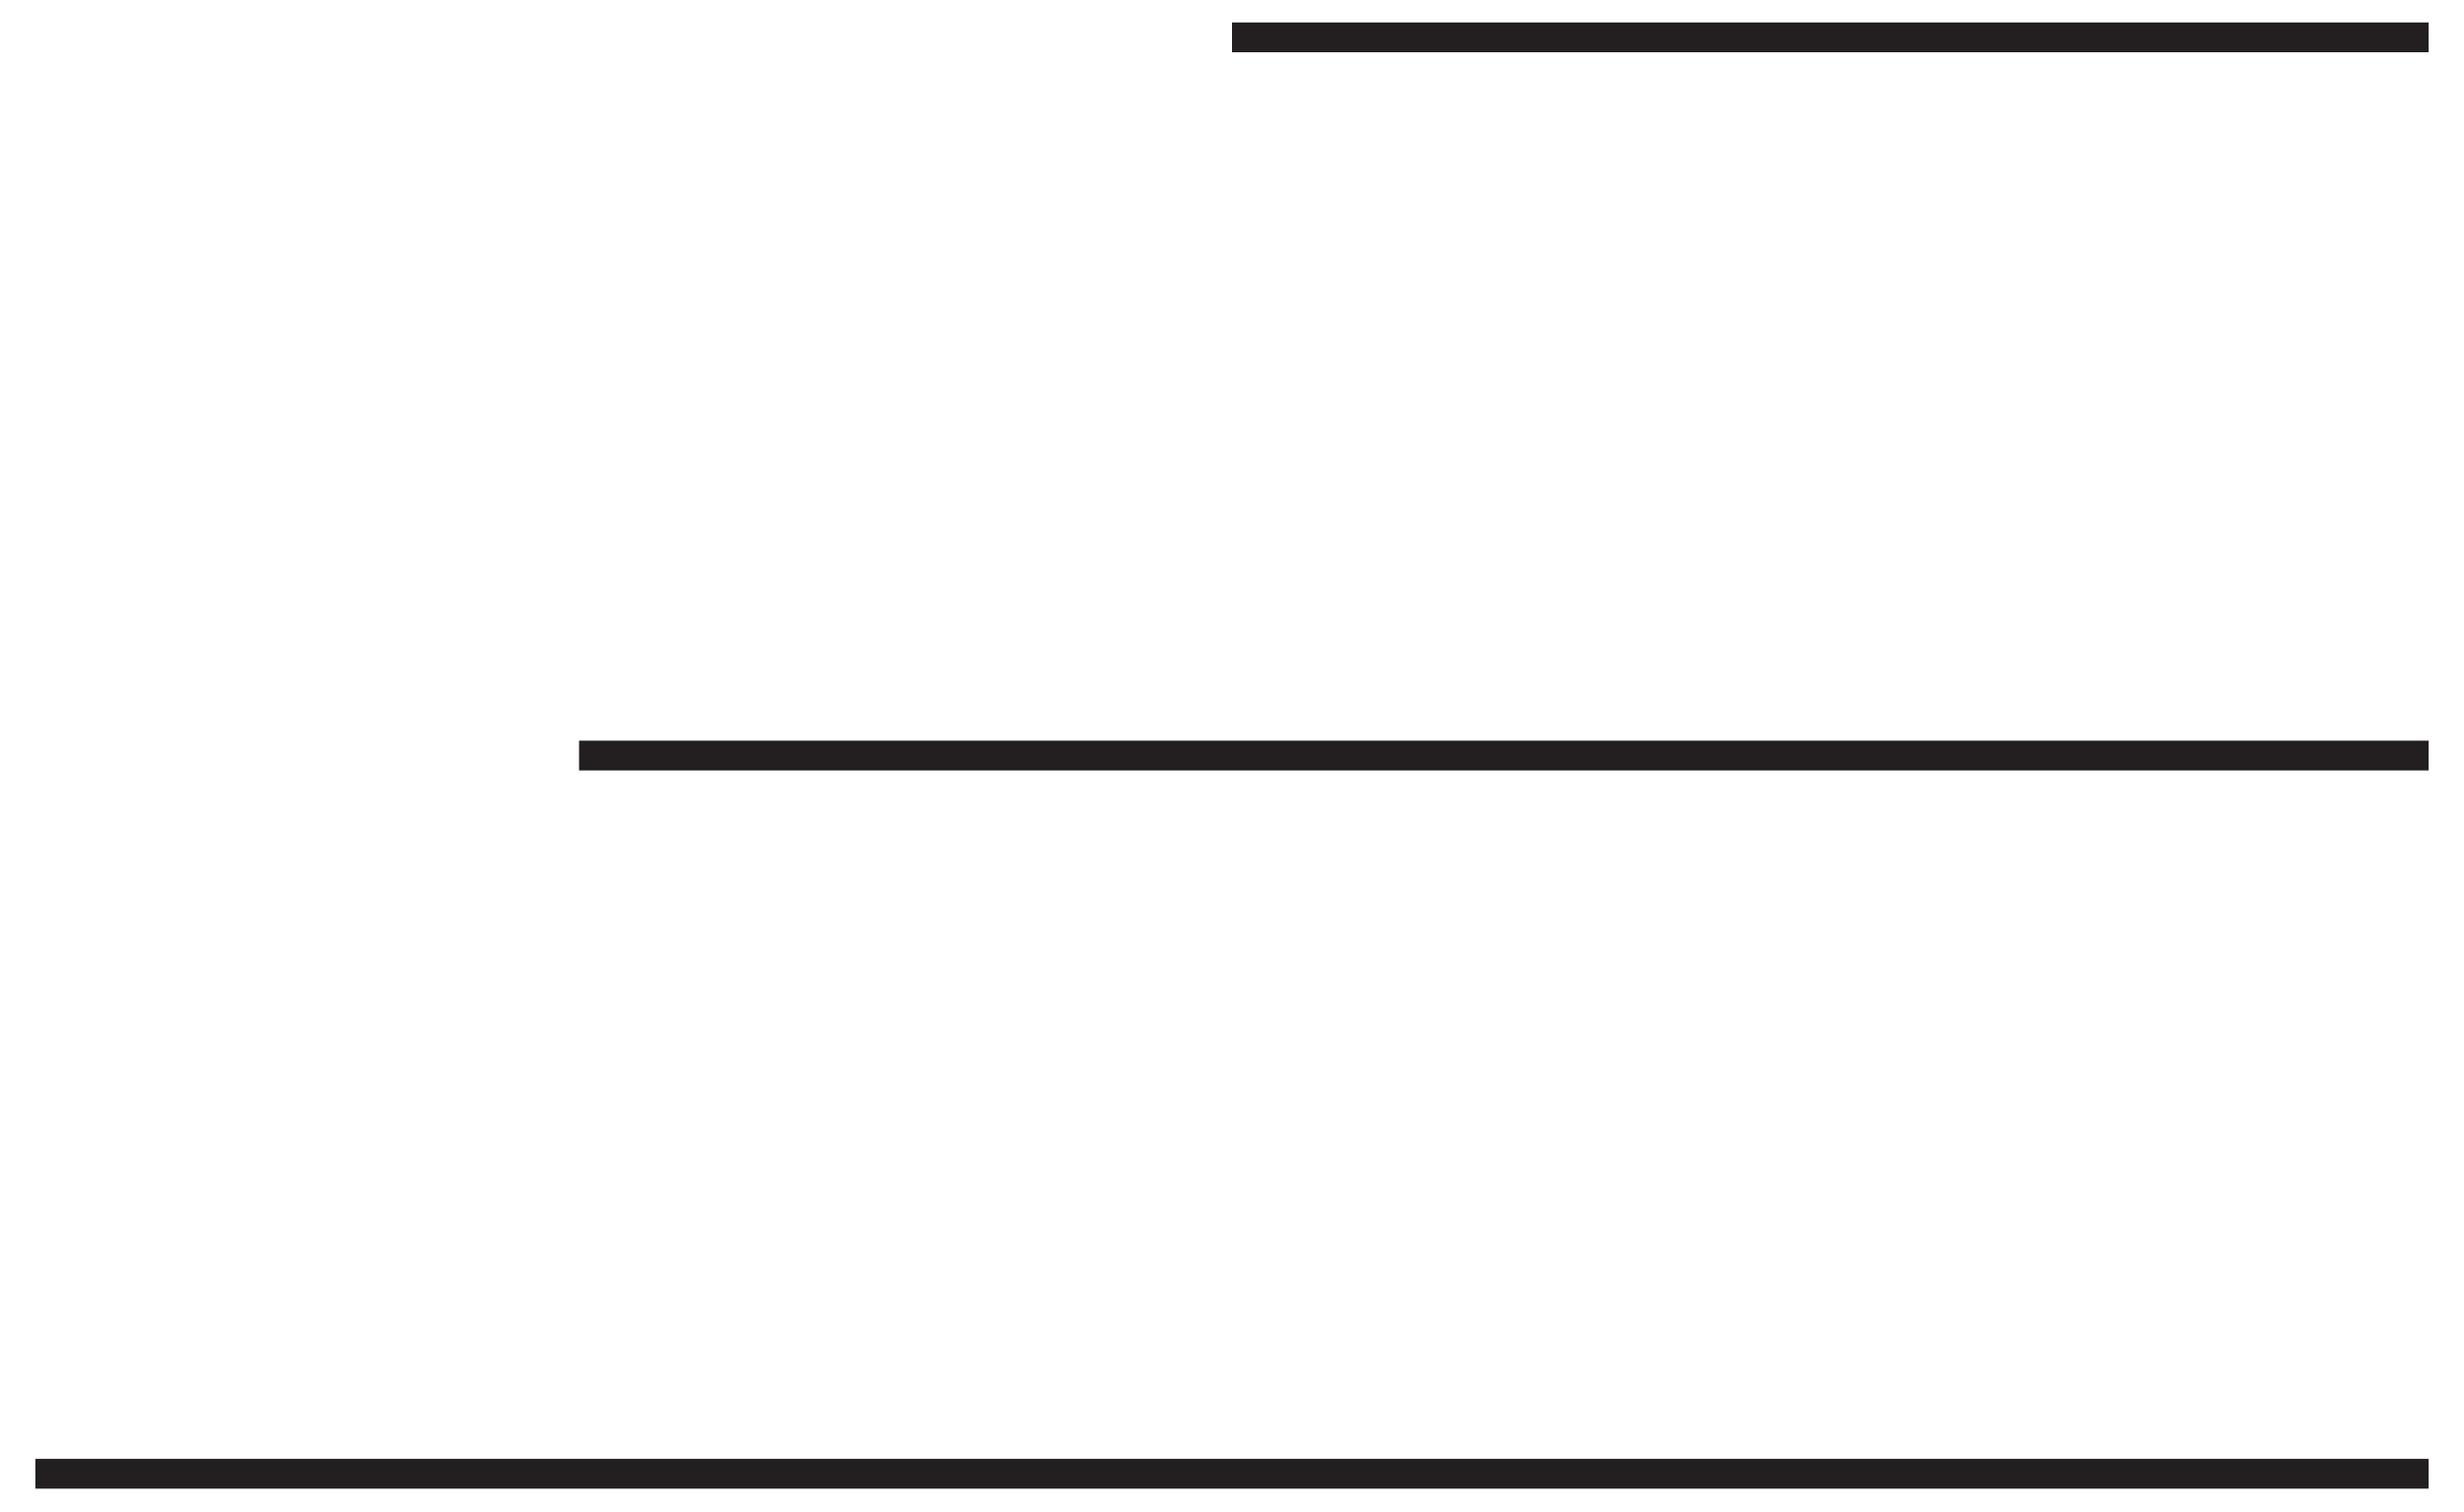
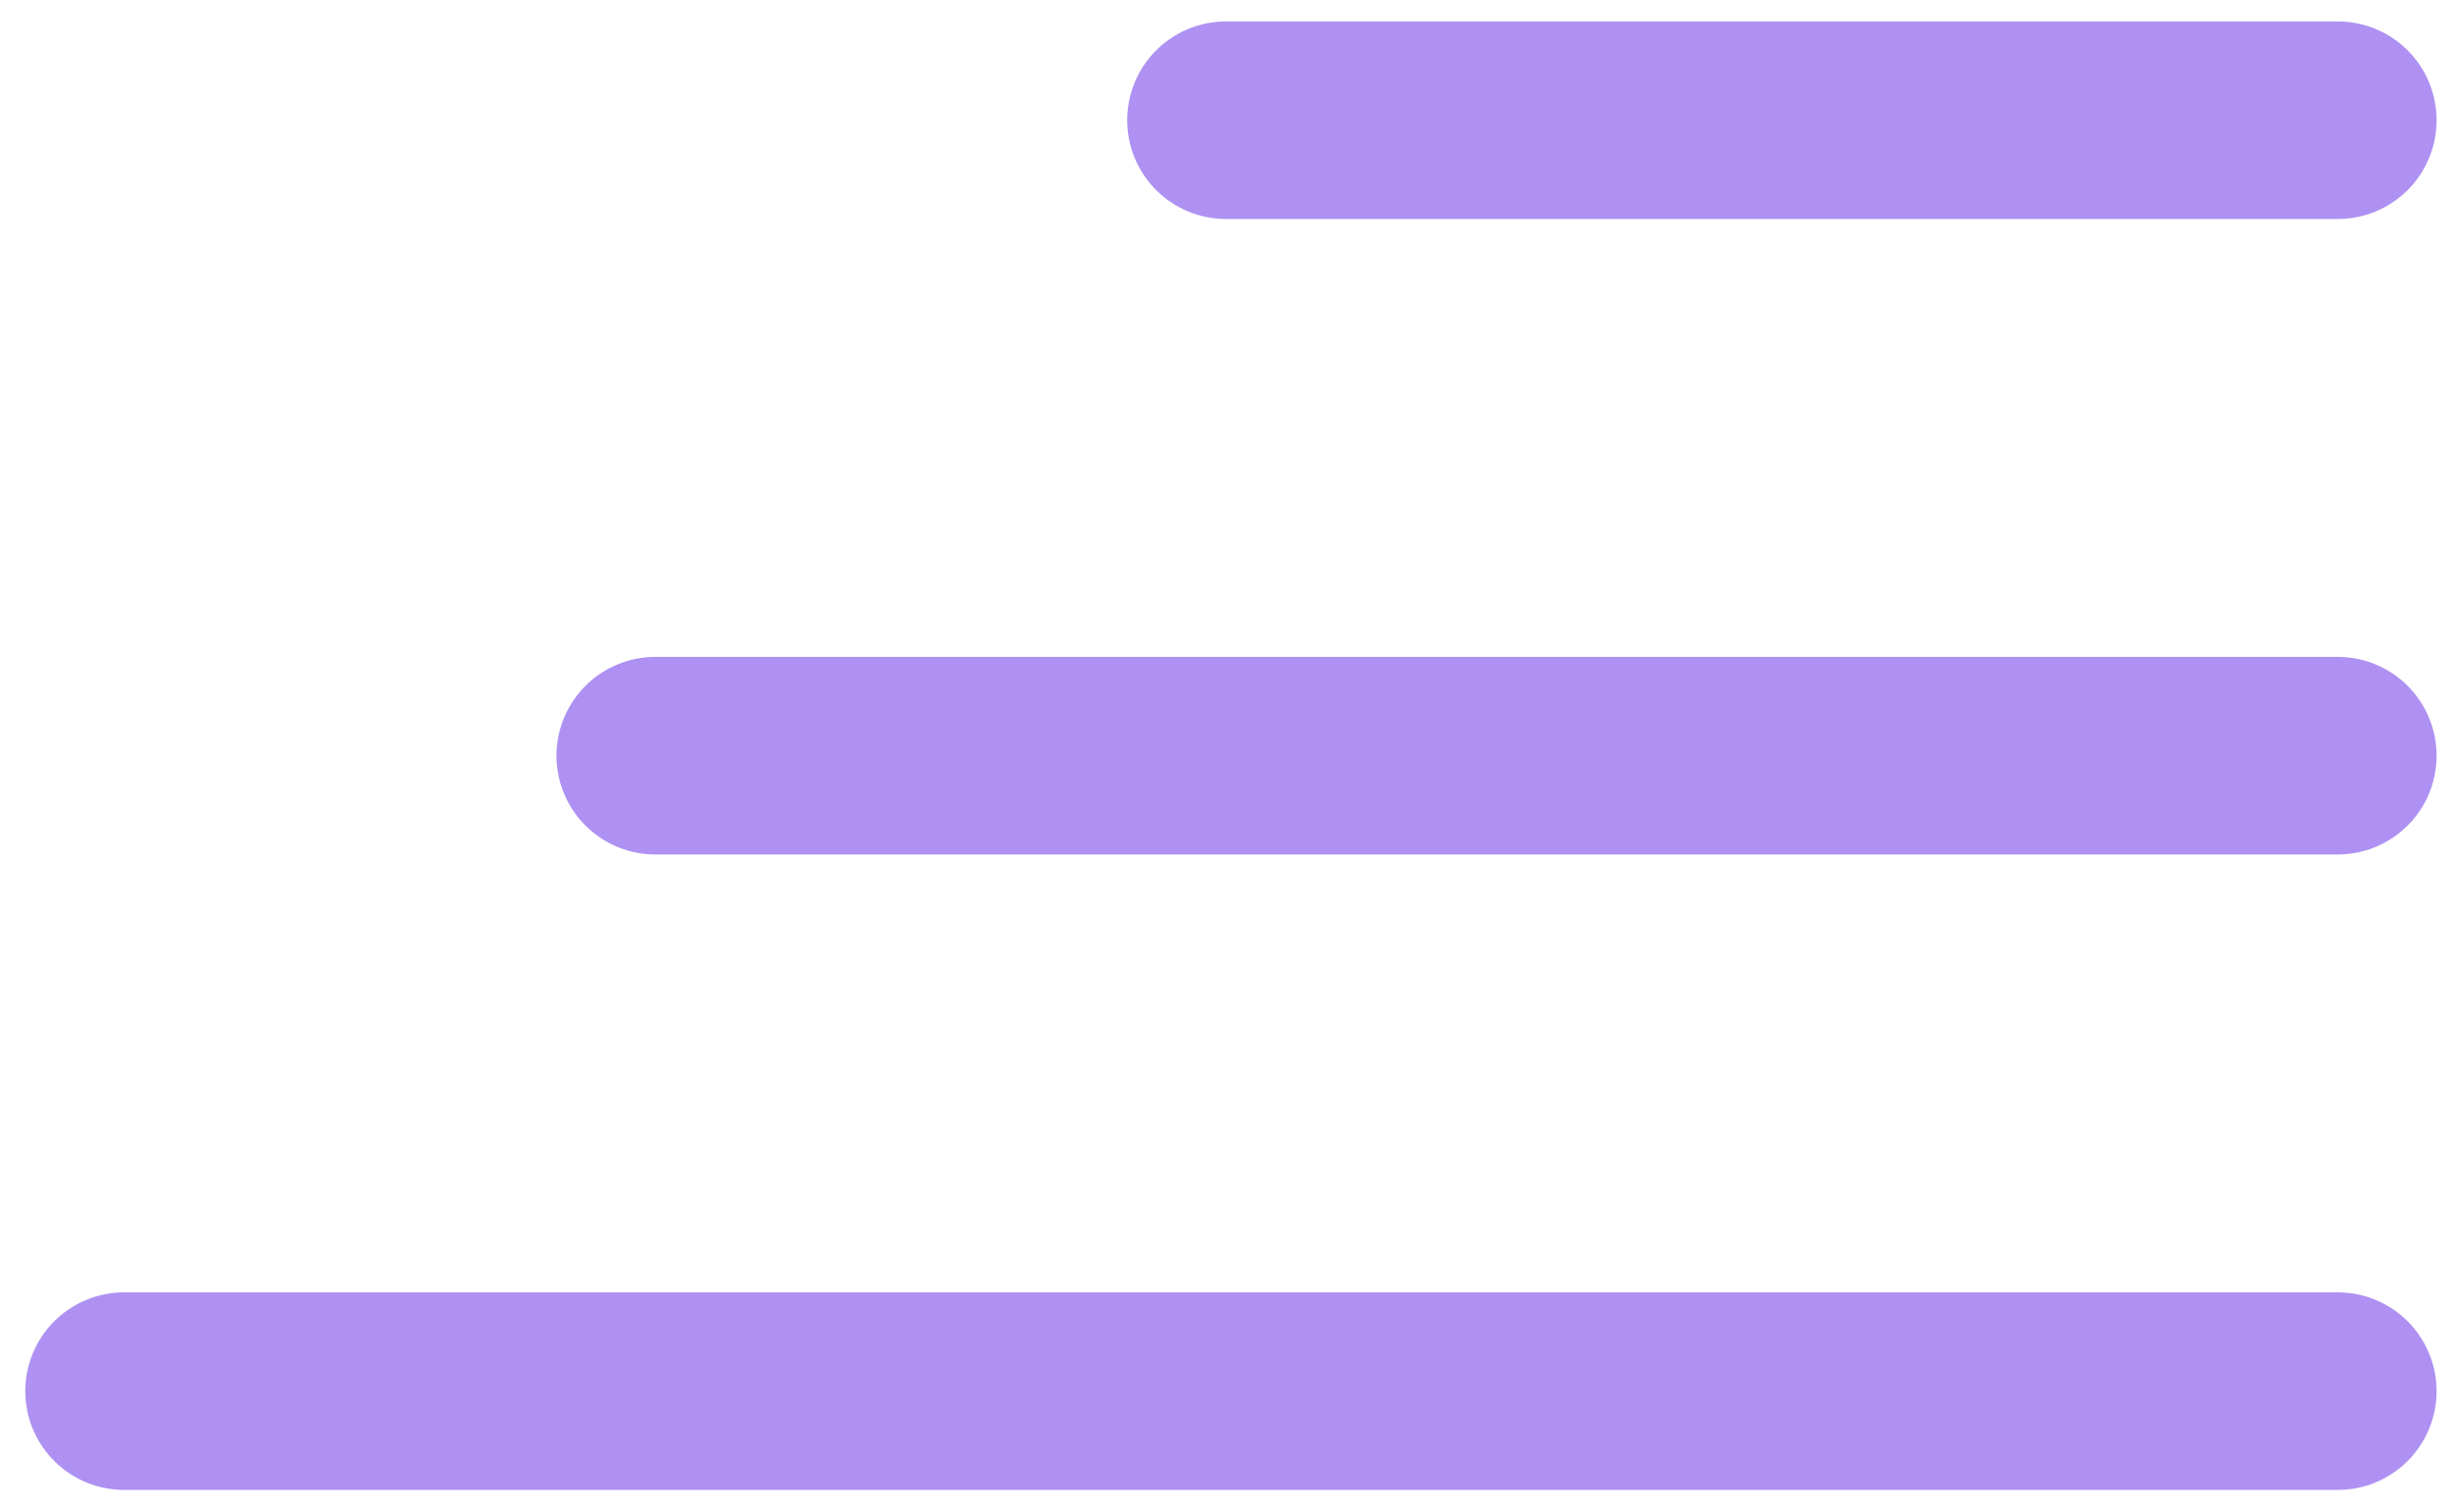
- <svg xmlns="http://www.w3.org/2000/svg" id="Layer_1" viewBox="0 0 248.16 152.18">
+ <svg xmlns="http://www.w3.org/2000/svg" id="Layer_1" viewBox="0 0 248.16 153">
  <defs>
-     <style>.cls-1{fill:none;stroke:#231f20;stroke-miterlimit:10;stroke-width:3px;}</style>
+     <style>.cls-1{fill:none;stroke:#ae91f2;stroke-linecap:round;stroke-miterlimit:10;stroke-width:20px;}</style>
  </defs>
-   <line class="cls-1" x1="244.6" y1="3.76" x2="124.08" y2="3.76" />
-   <line class="cls-1" x1="244.6" y1="76.09" x2="58.32" y2="76.09" />
-   <line class="cls-1" x1="244.6" y1="148.42" x2="3.56" y2="148.42" />
+   <line class="cls-1" x1="236.6" y1="12.17" x2="124.08" y2="12.17" />
+   <line class="cls-1" x1="236.6" y1="76.5" x2="66.32" y2="76.5" />
+   <line class="cls-1" x1="236.6" y1="140.83" x2="12.56" y2="140.83" />
</svg>
